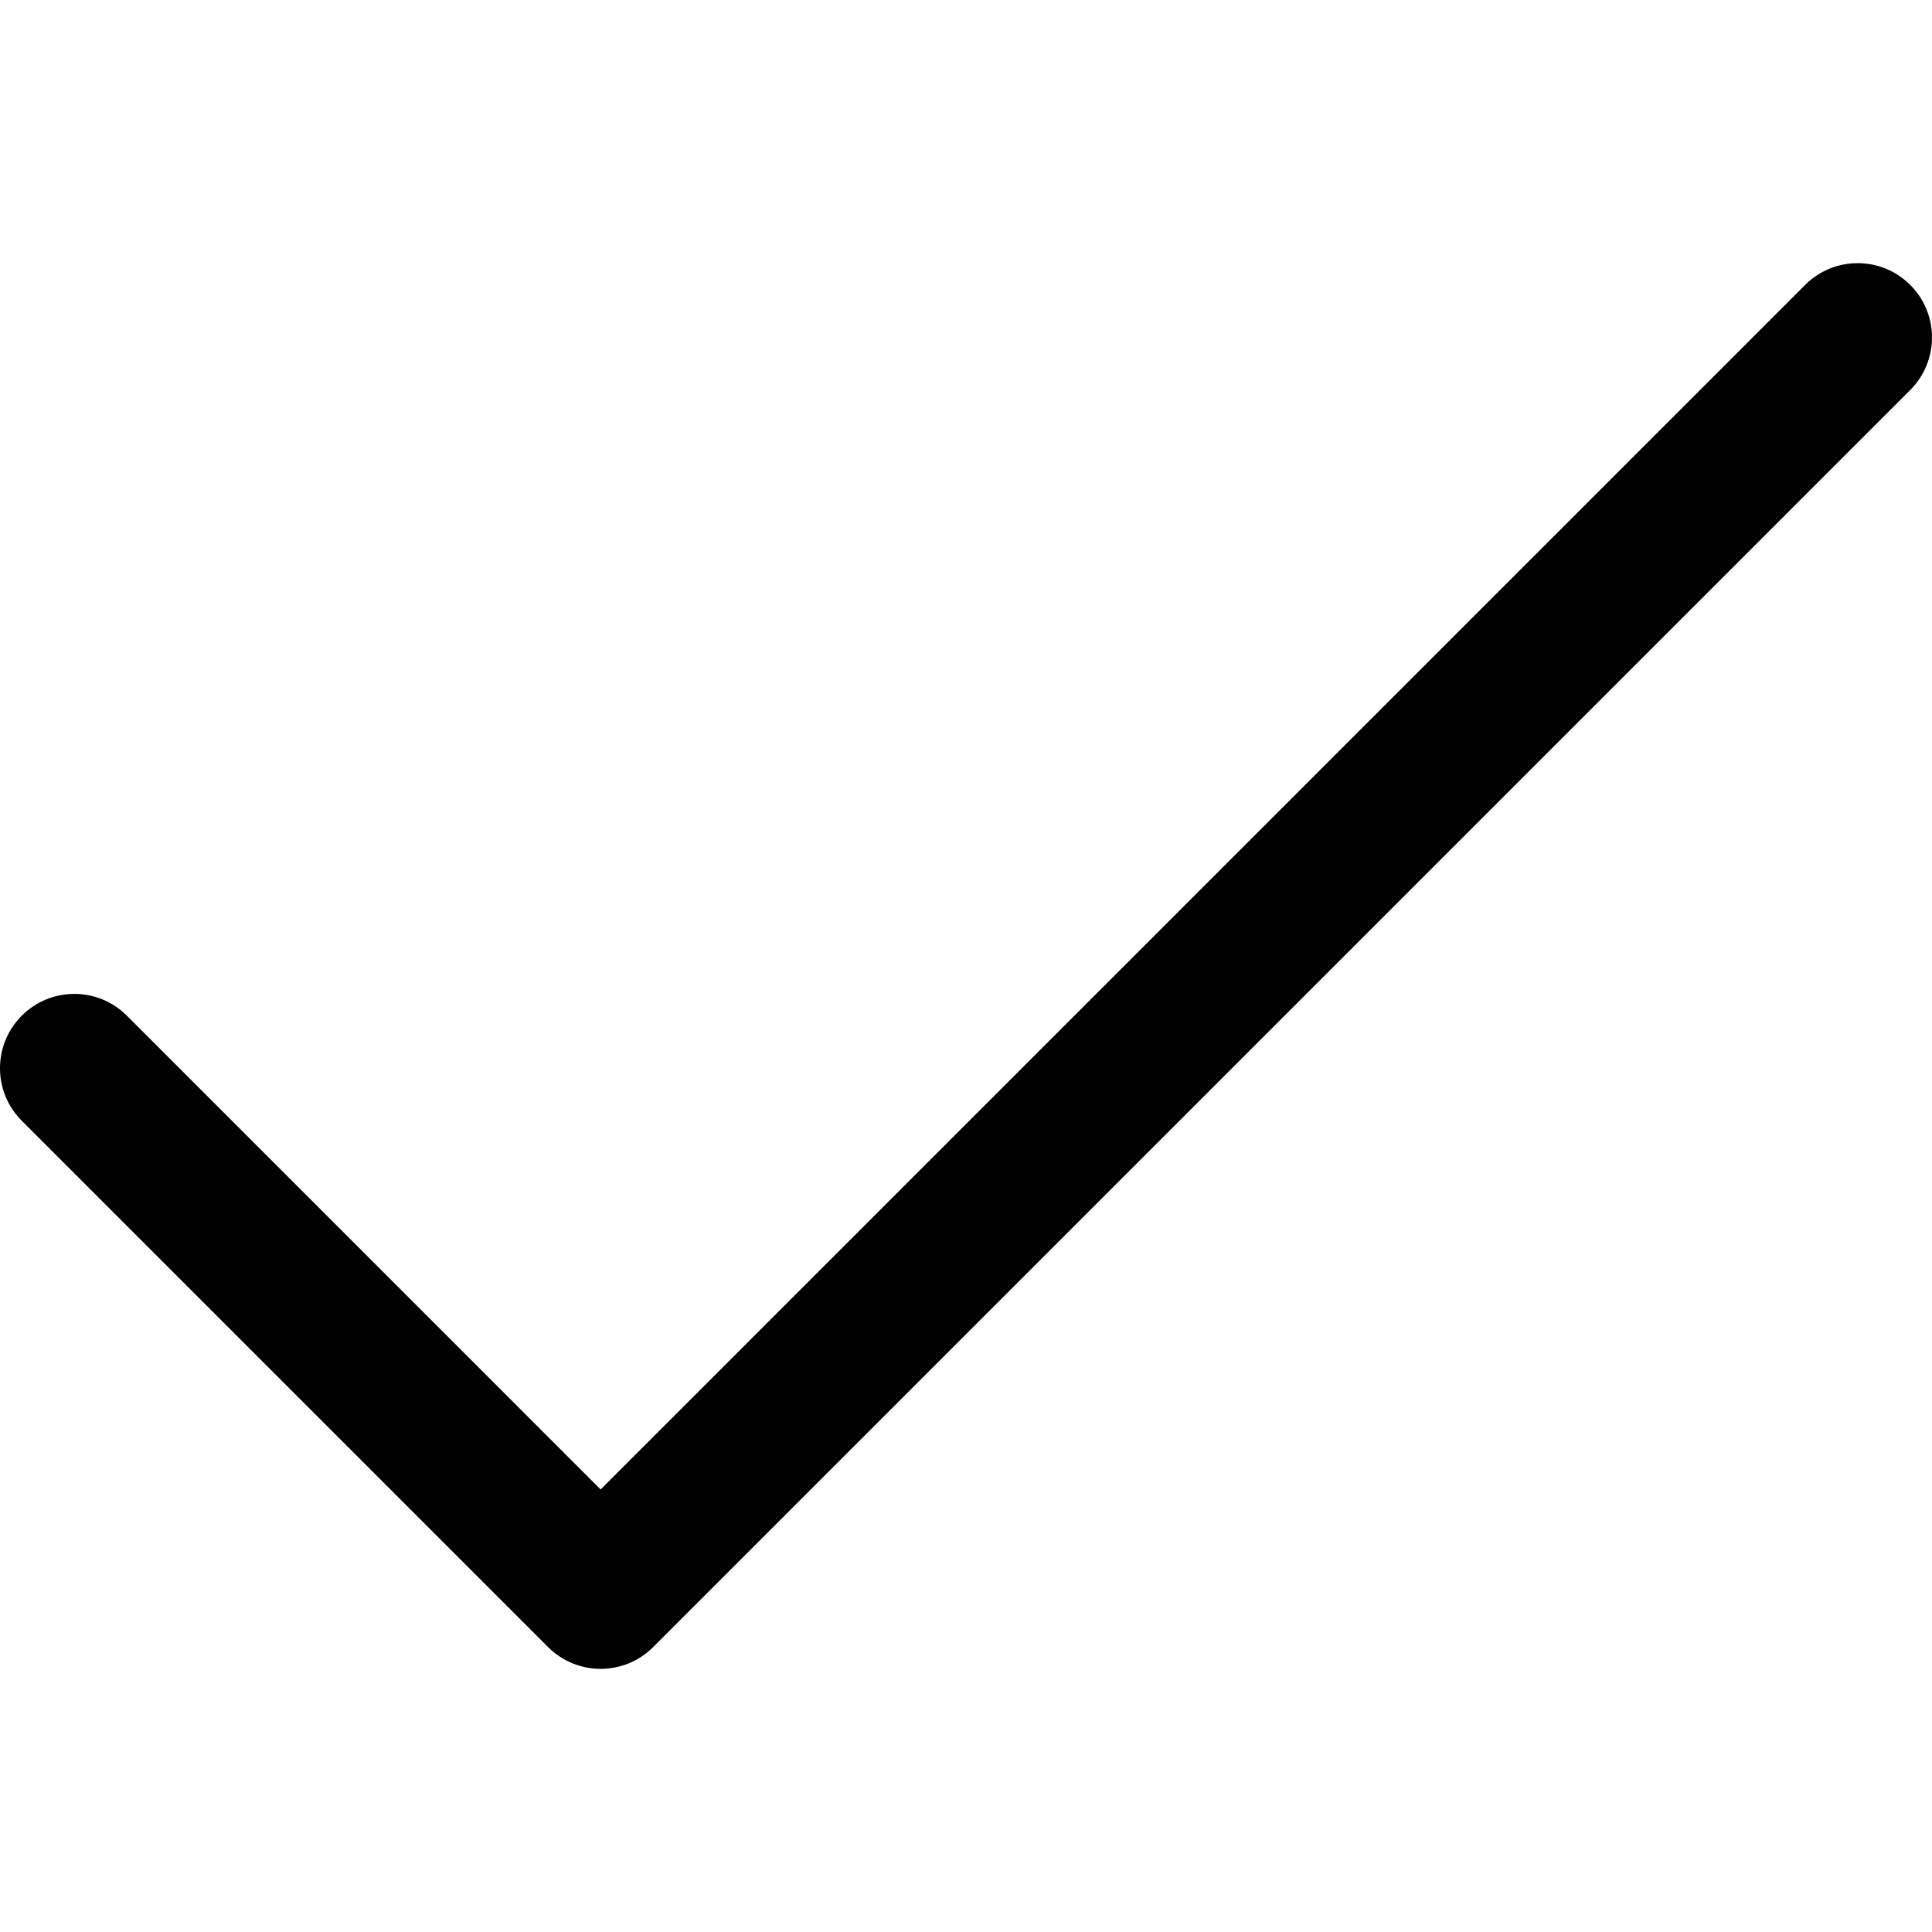
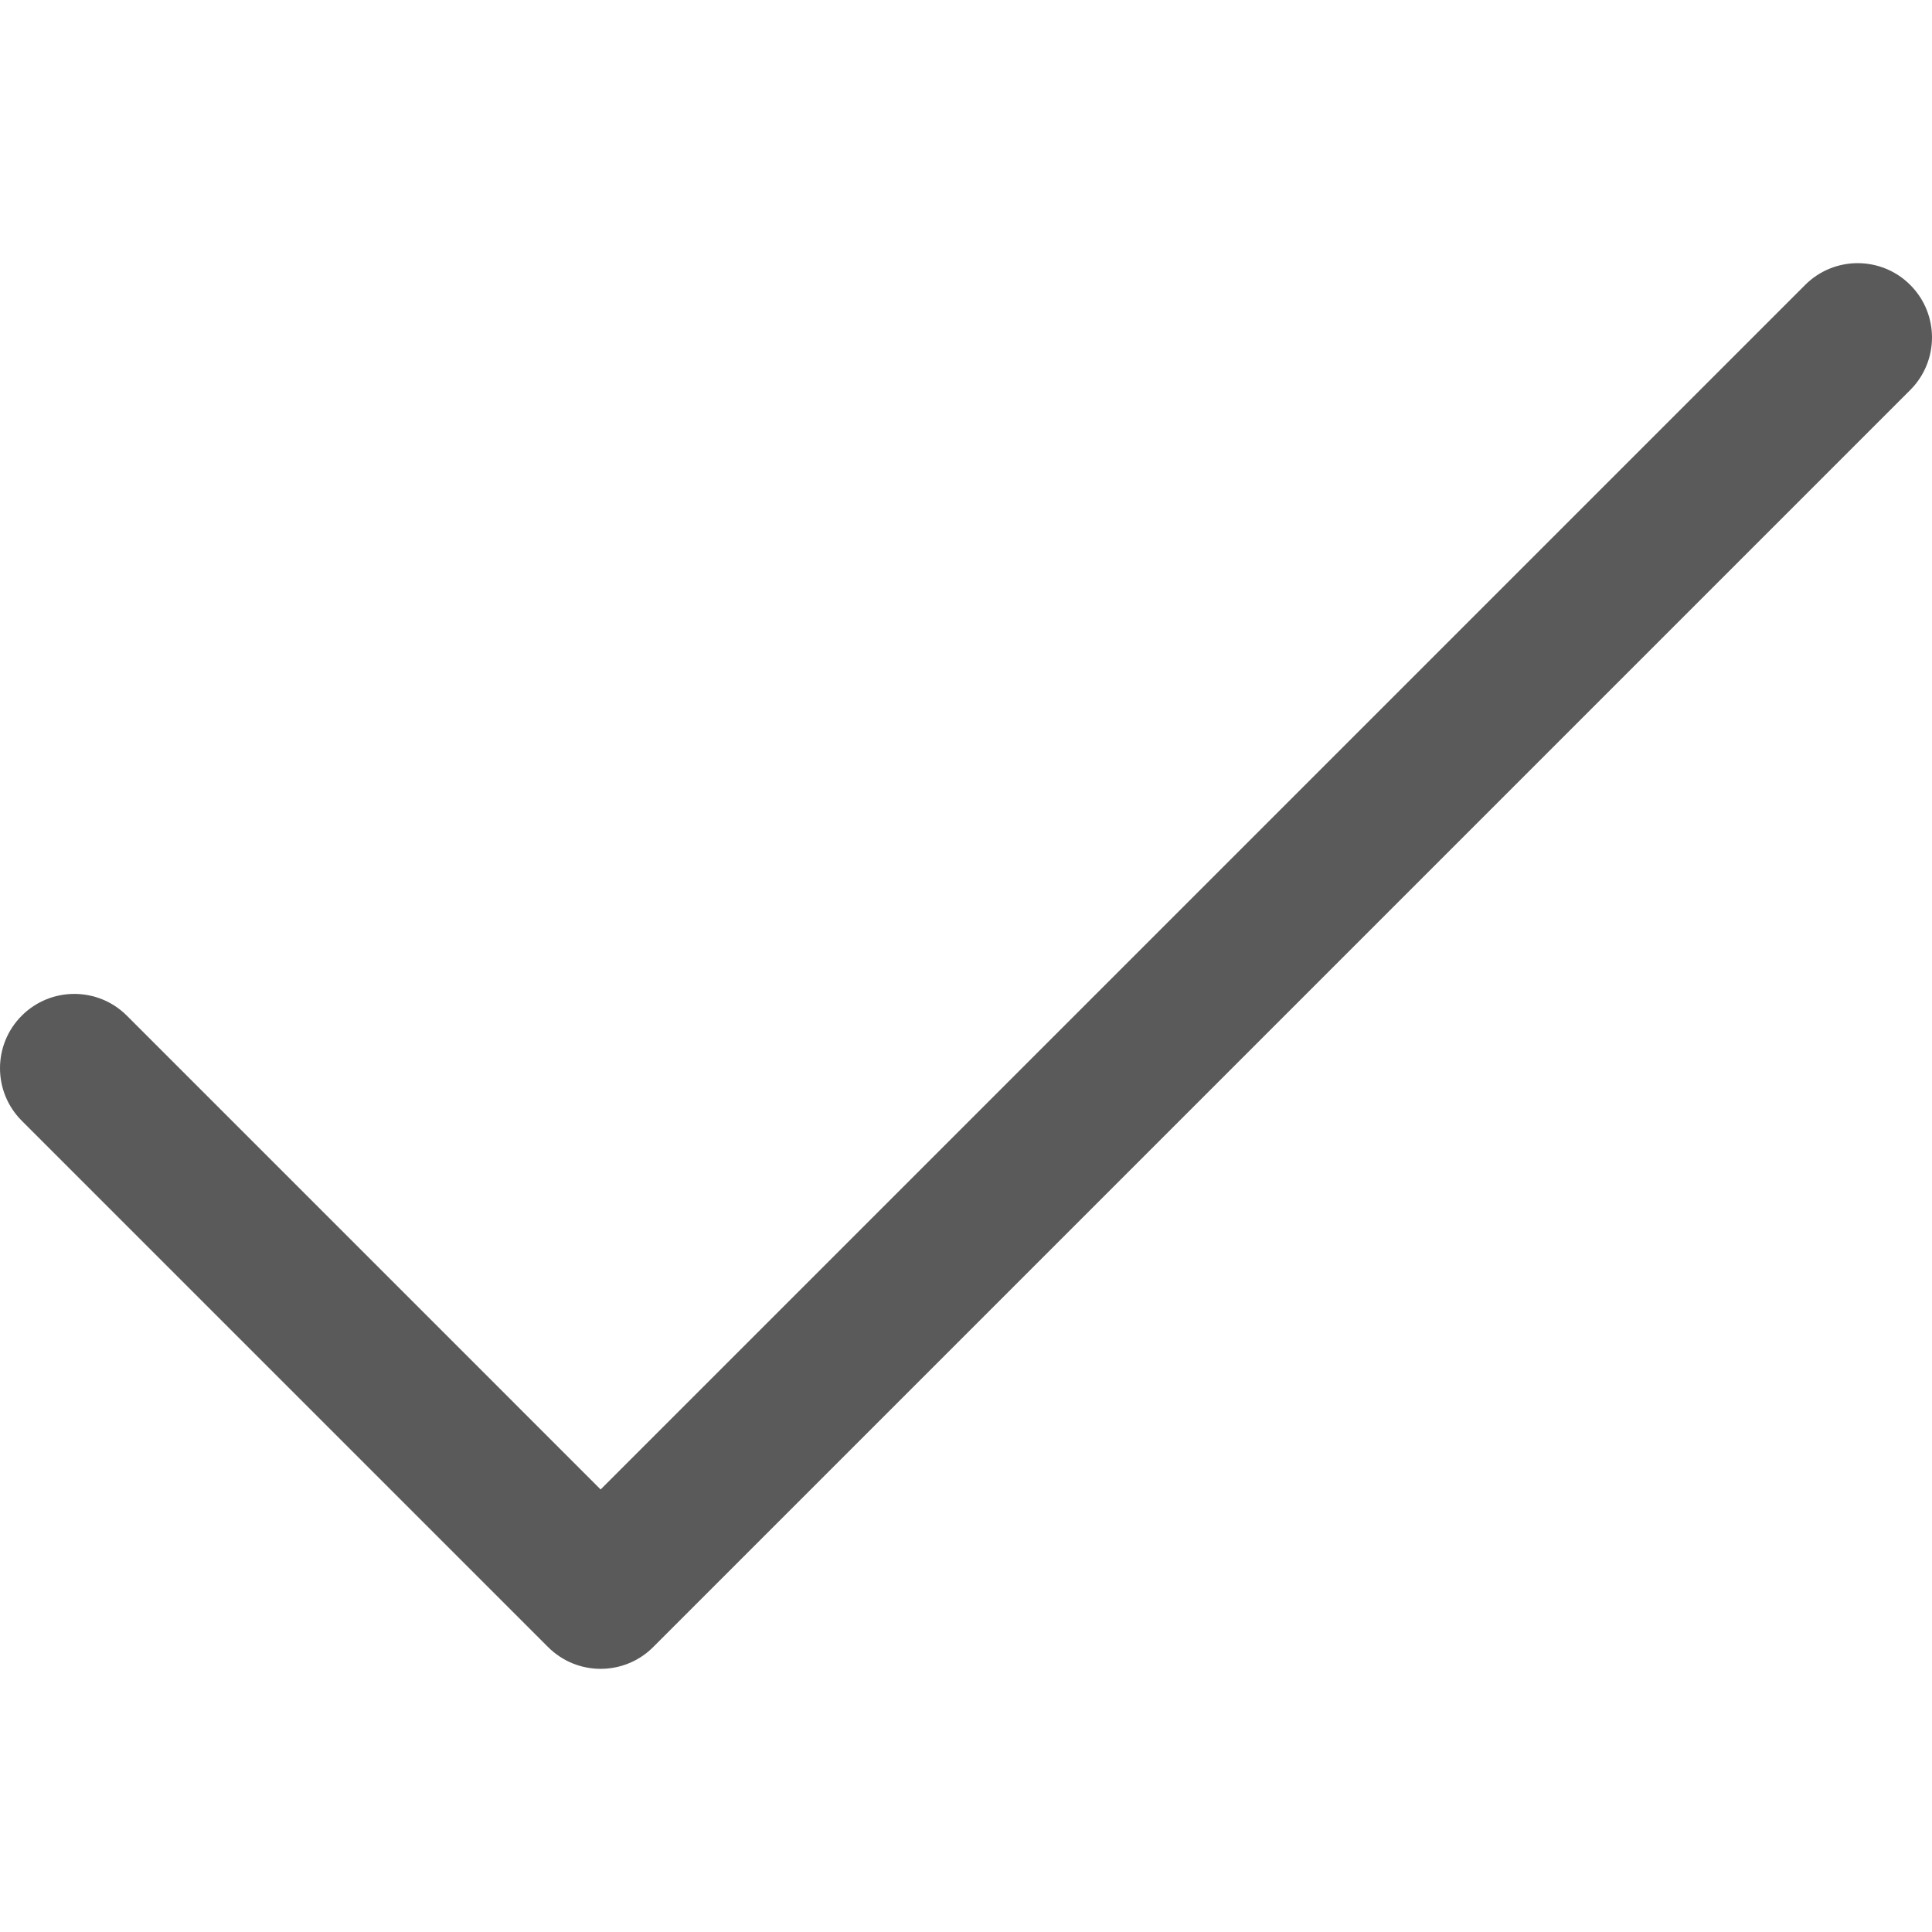
<svg xmlns="http://www.w3.org/2000/svg" version="1.1" id="Layer_1" x="0px" y="0px" viewBox="0 0 511.999 511.999" style="enable-background:new 0 0 511.999 511.999;" xml:space="preserve">
  <g>
    <g>
-       <path d="M506.231,75.508c-7.689-7.69-20.158-7.69-27.849,0l-319.21,319.211L33.617,269.163c-7.689-7.691-20.158-7.691-27.849,0    c-7.69,7.69-7.69,20.158,0,27.849l139.481,139.481c7.687,7.687,20.16,7.689,27.849,0l333.133-333.136    C513.921,95.666,513.921,83.198,506.231,75.508z" />
+       <path style="fill:#5A5A5A;" d="M506.231,75.508c-7.689-7.69-20.158-7.69-27.849,0l-319.21,319.211L33.617,269.163c-7.689-7.691-20.158-7.691-27.849,0    c-7.69,7.69-7.69,20.158,0,27.849l139.481,139.481c7.687,7.687,20.16,7.689,27.849,0l333.133-333.136    C513.921,95.666,513.921,83.198,506.231,75.508z" />
    </g>
  </g>
  <g>
</g>
  <g>
</g>
  <g>
</g>
  <g>
</g>
  <g>
</g>
  <g>
</g>
  <g>
</g>
  <g>
</g>
  <g>
</g>
  <g>
</g>
  <g>
</g>
  <g>
</g>
  <g>
</g>
  <g>
</g>
  <g>
</g>
</svg>
